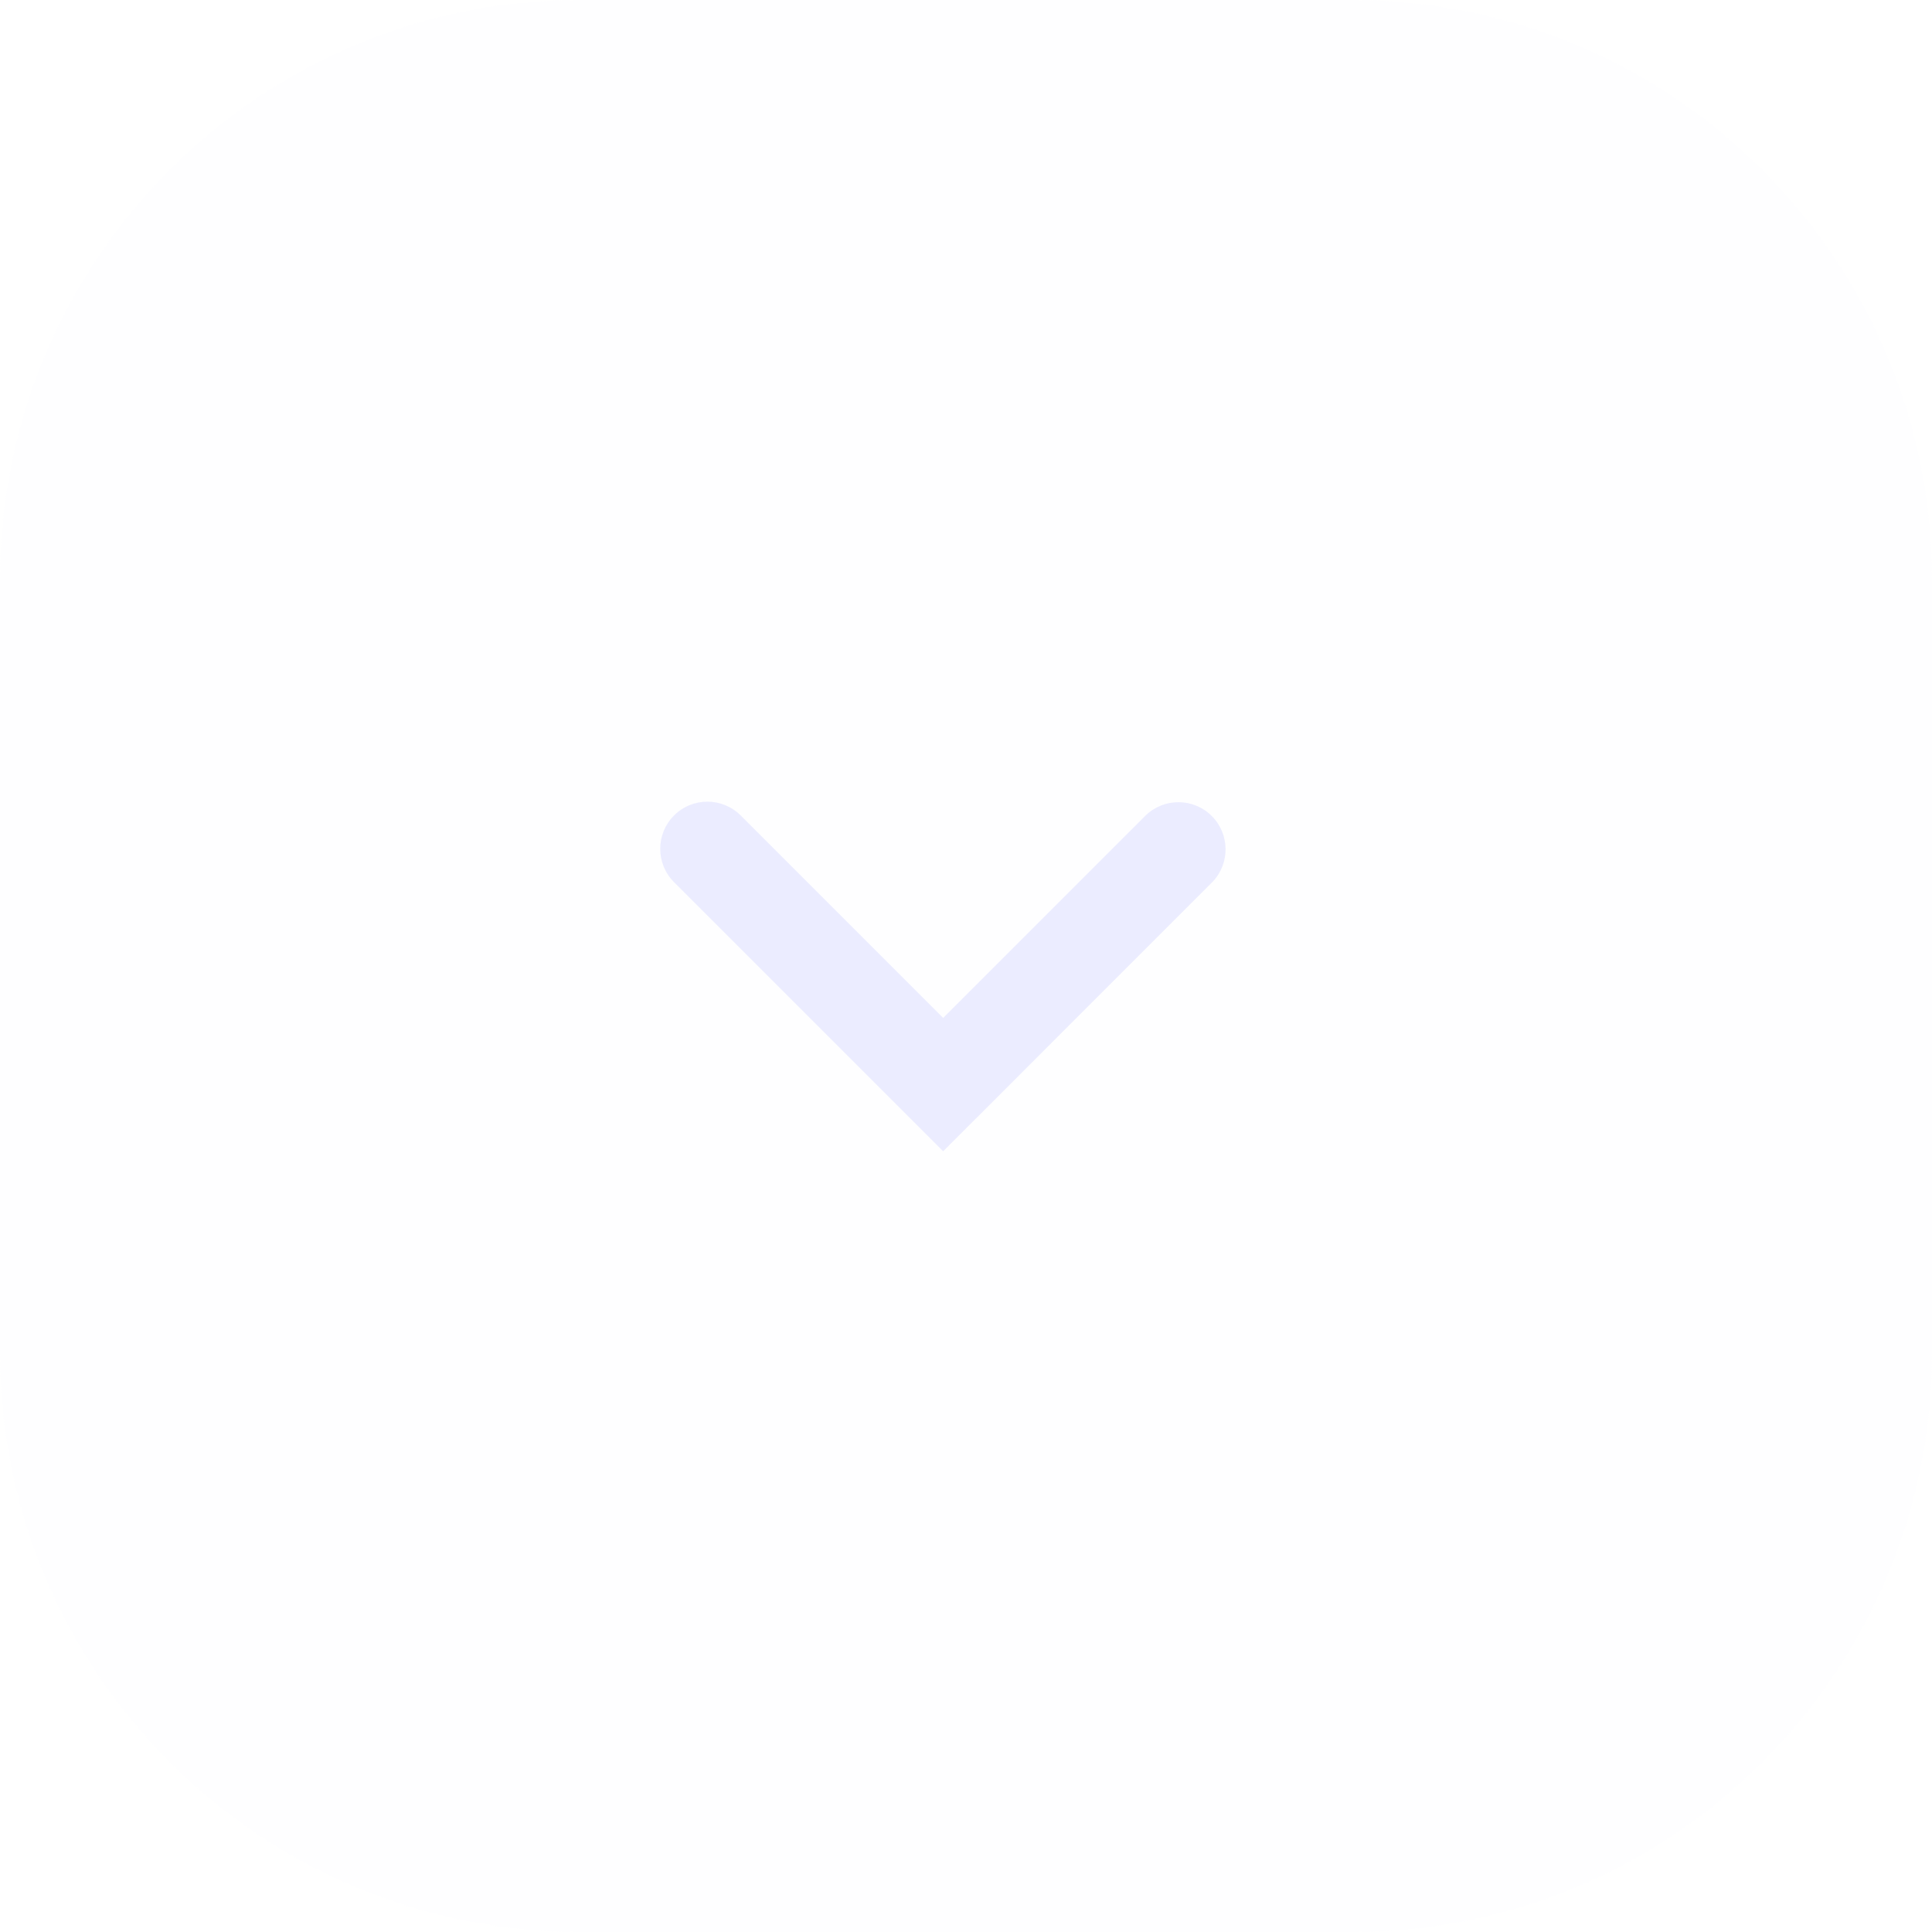
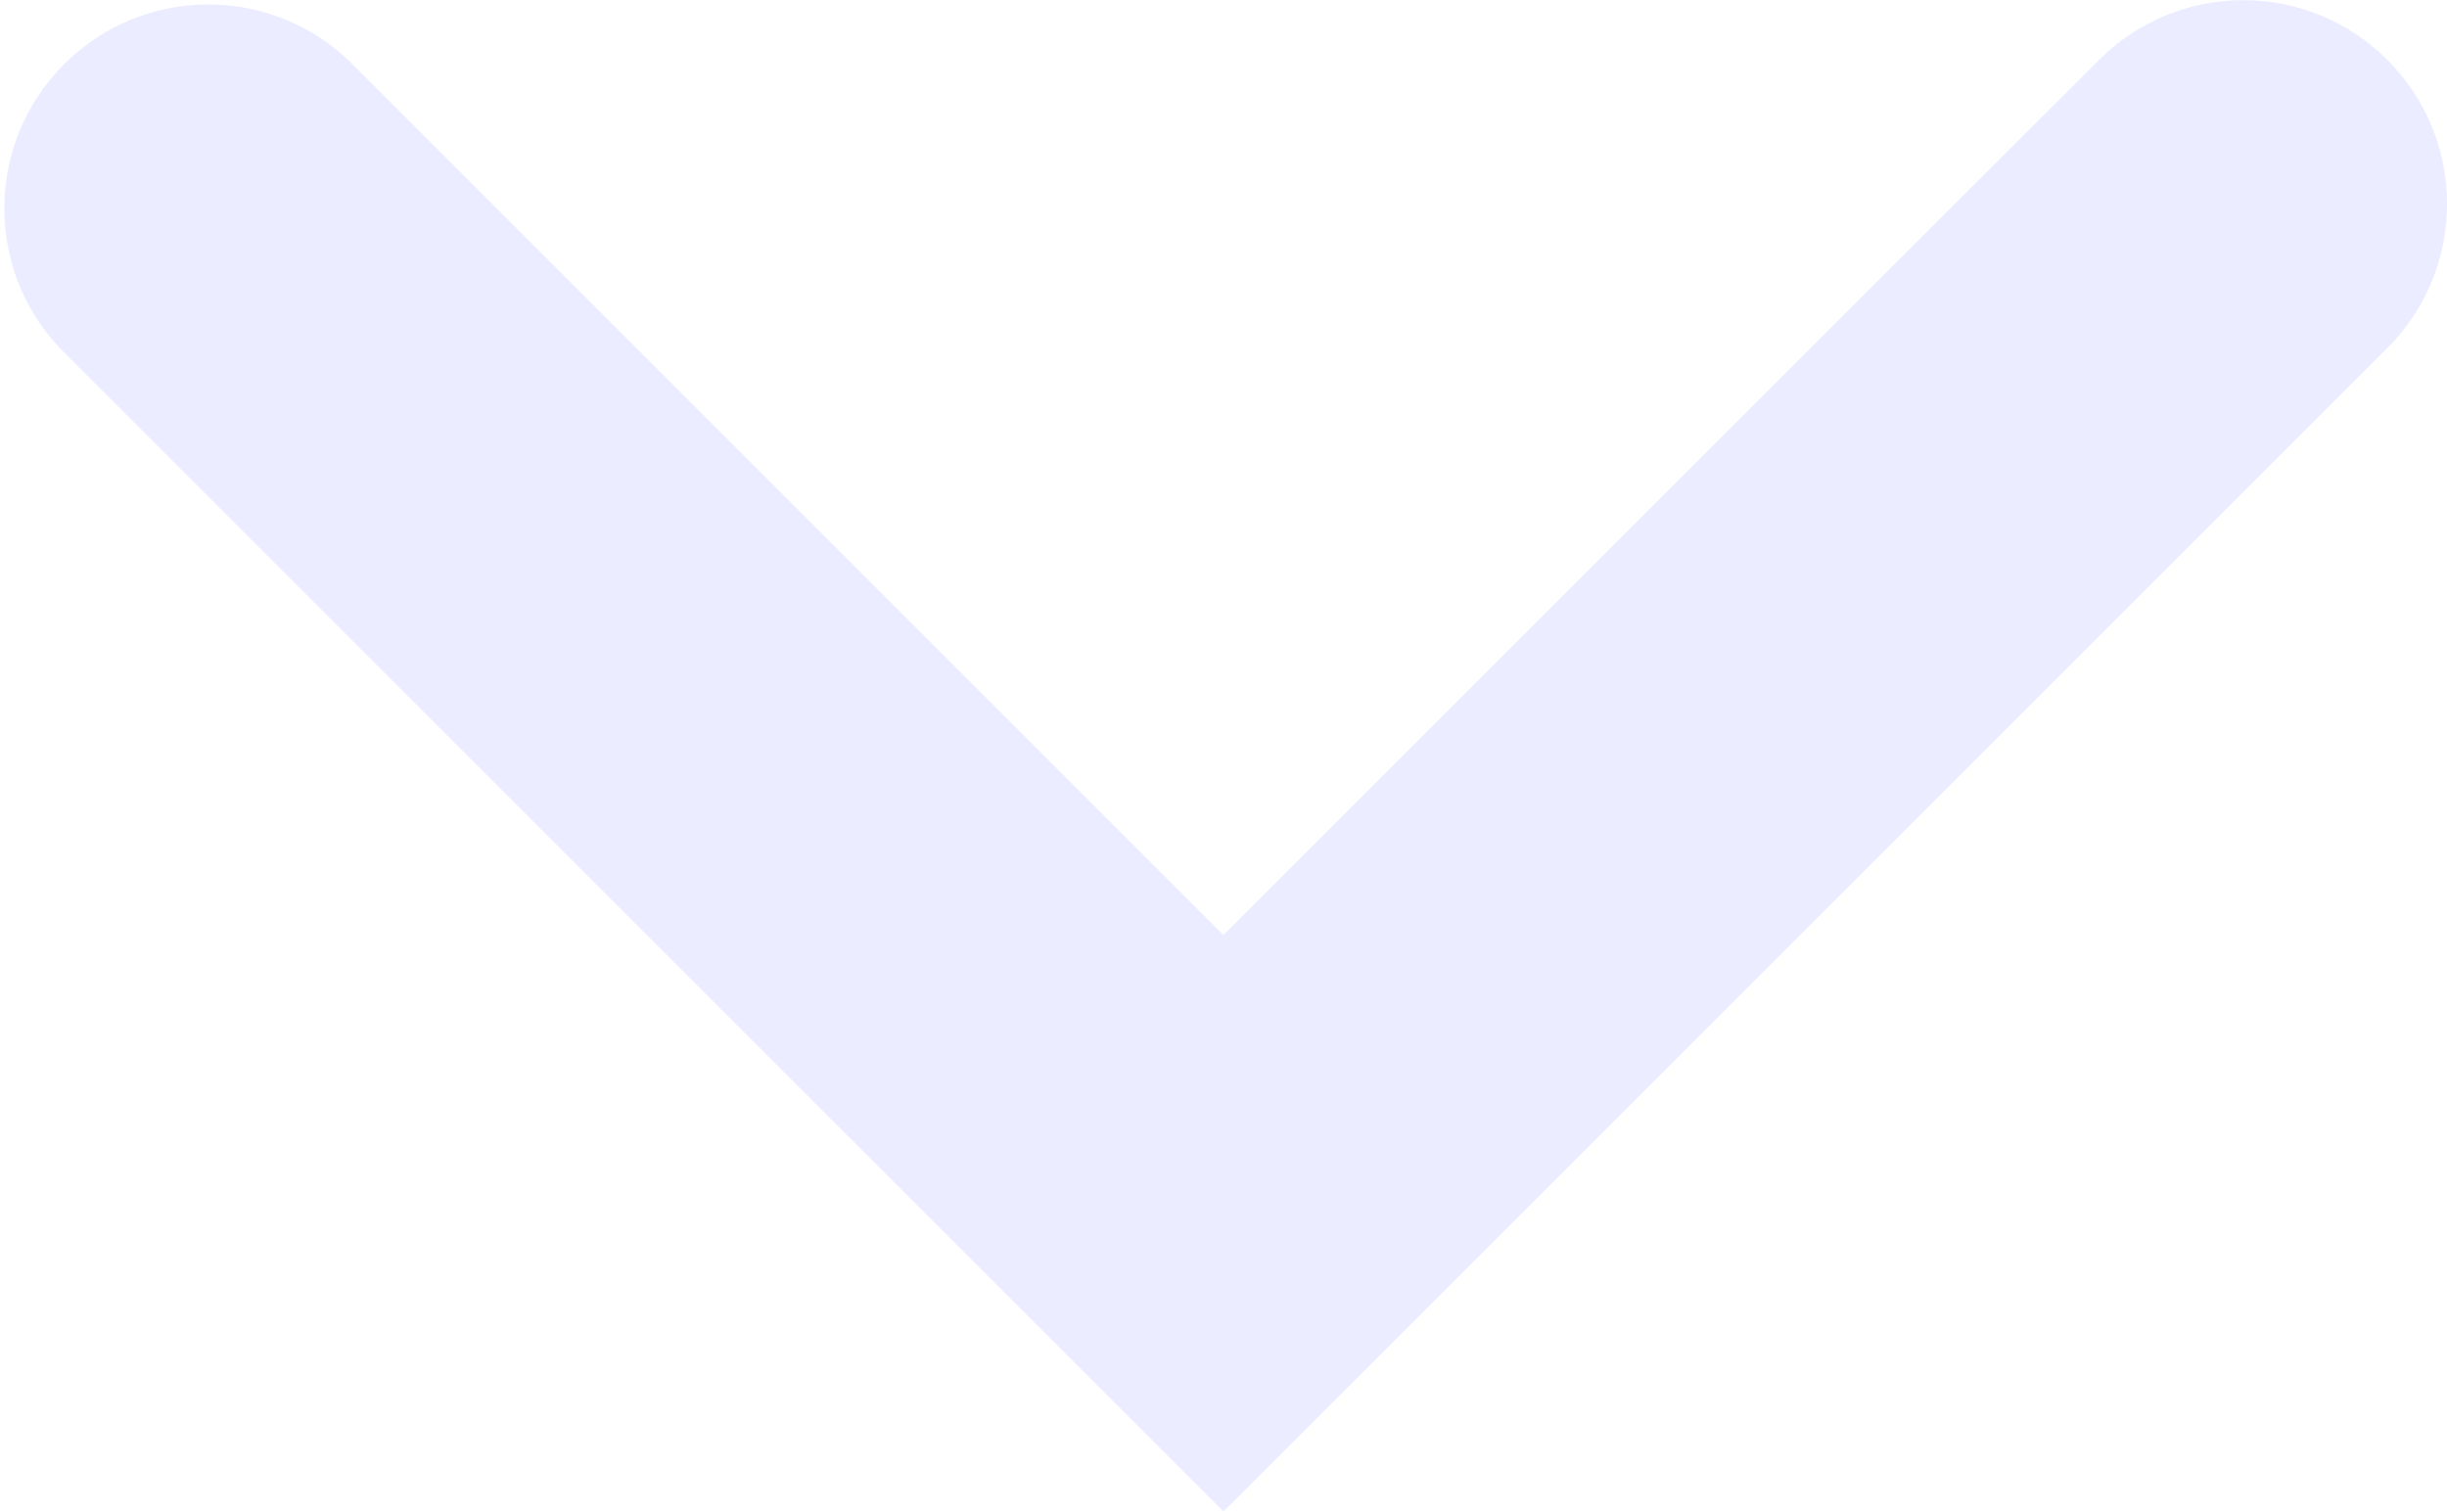
- <svg xmlns="http://www.w3.org/2000/svg" id="Down-arrow_icon" data-name="Down-arrow icon" width="40" height="40" viewBox="0 0 40 40">
-   <rect id="Rectangle_57" data-name="Rectangle 57" width="40" height="40" rx="12" fill="#ebecff" opacity="0.05" />
-   <path id="Path_7" data-name="Path 7" d="M1982.858,10.238h0l-.69-.69-4.882-4.882a.976.976,0,0,1,1.381-1.38l1.262,1.262,2.929,2.929,1.232-1.232,1.7-1.7,1.263-1.262a.976.976,0,0,1,1.38,1.38l-1.262,1.262h0l-1.7,1.7-1.922,1.923-.022.021-.669.669Z" transform="translate(-1963.331 13.598)" fill="#ebecff" />
+ <svg xmlns="http://www.w3.org/2000/svg" width="10.545" height="6.515" viewBox="0 0 10.545 6.515">
+   <path id="down-arrow" d="M1982.272,9.514h0l-.621-.621L1977.257,4.5a.879.879,0,0,1,1.243-1.242l1.136,1.136,2.636,2.636,1.109-1.109,1.528-1.527,1.137-1.136a.878.878,0,0,1,1.242,1.242l-1.136,1.136h0l-1.528,1.527-1.729,1.73-.02.019-.6.6Z" transform="translate(-1977 -3)" fill="#ebecff" />
</svg>
